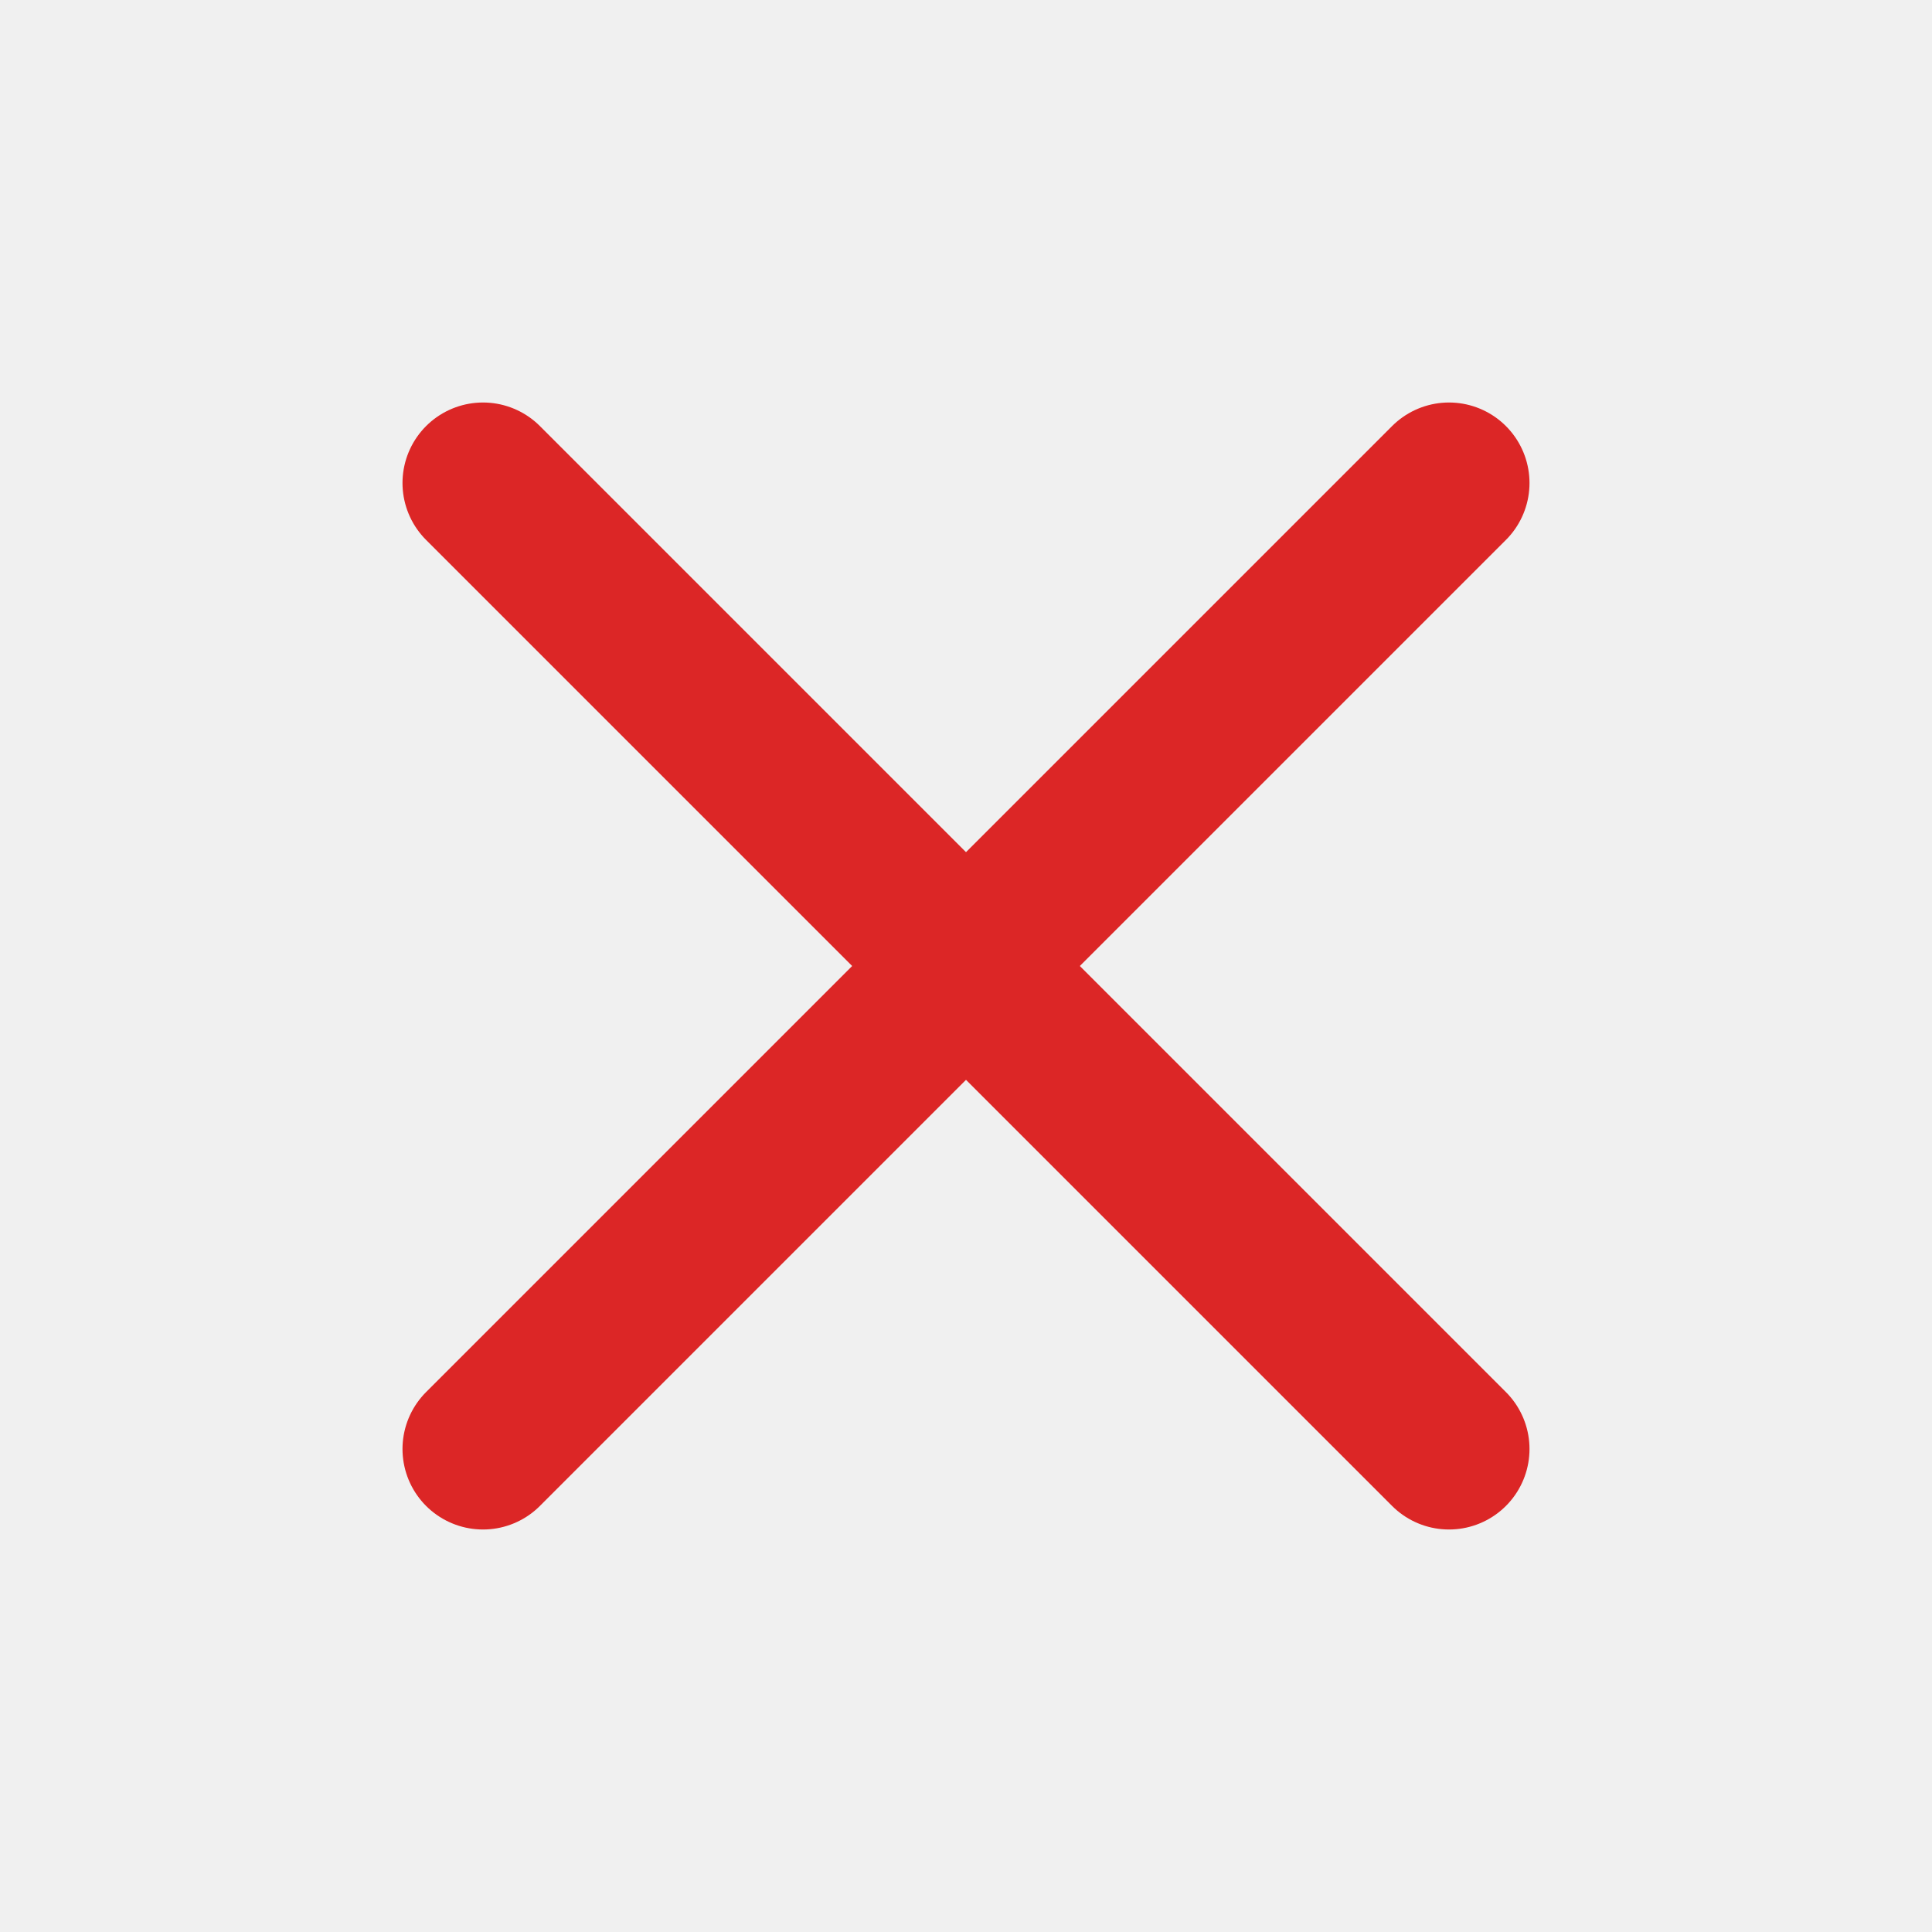
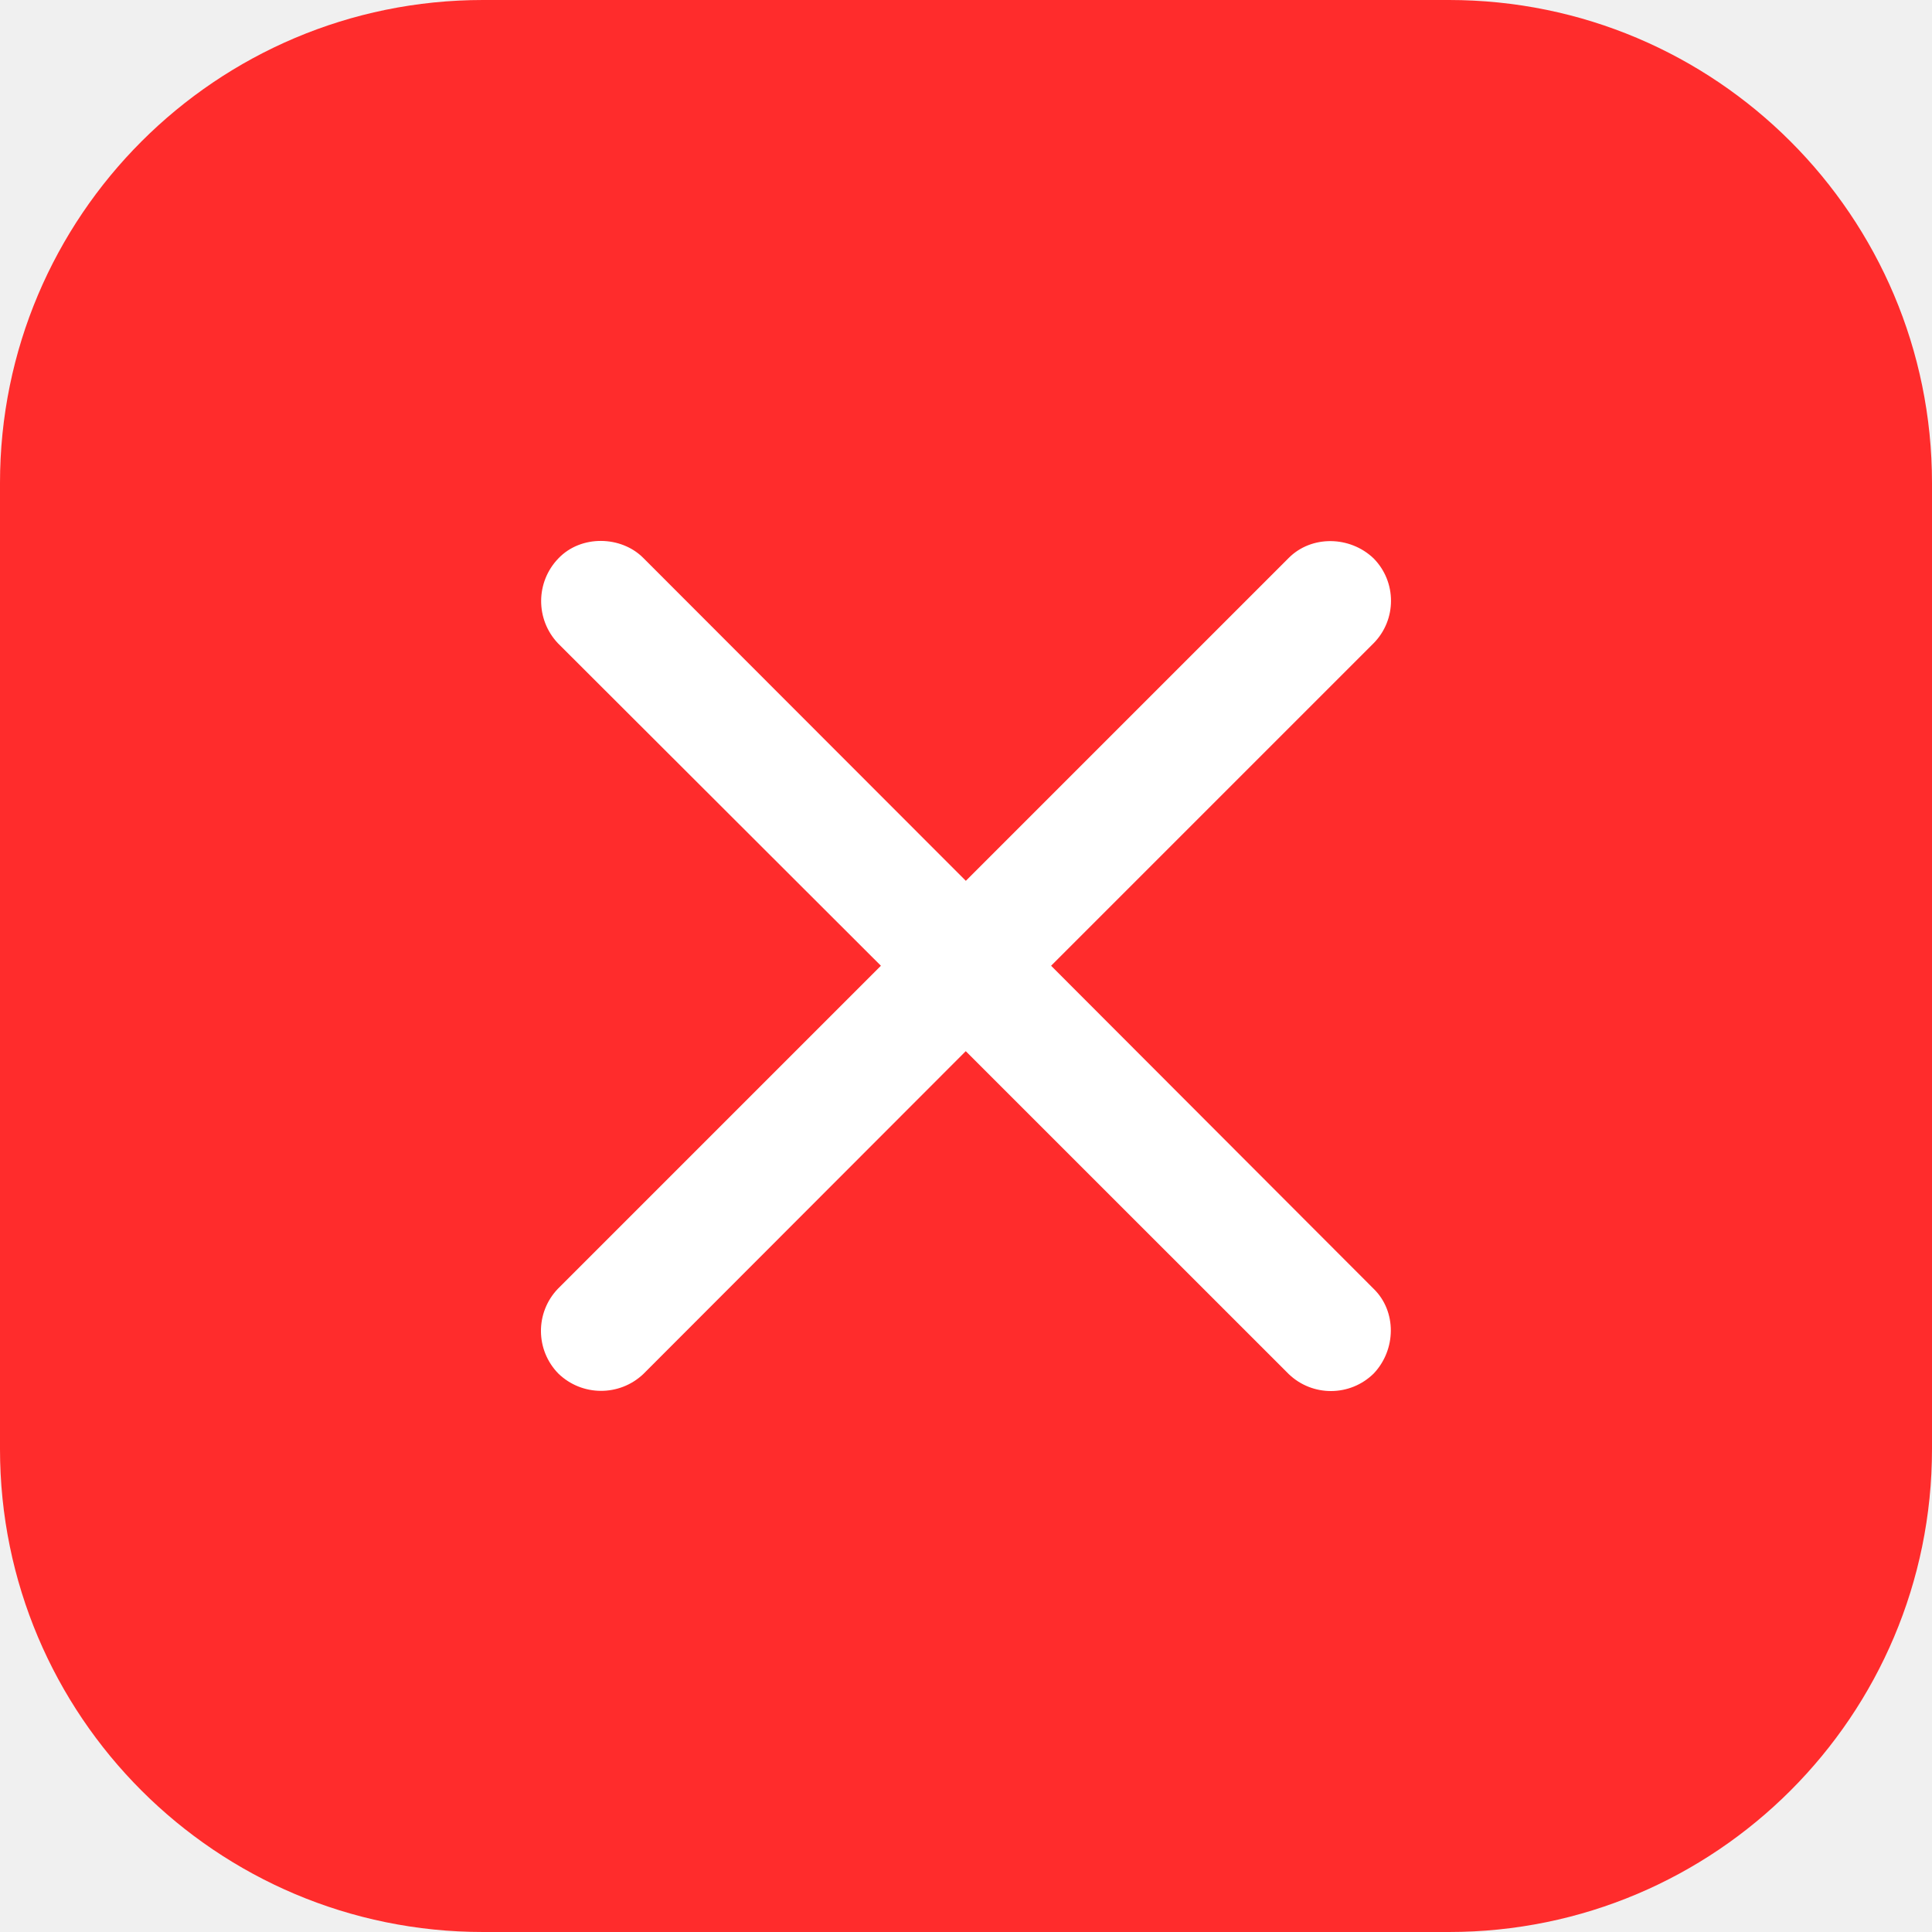
- <svg xmlns="http://www.w3.org/2000/svg" width="24" height="24" viewBox="0 0 24 24" fill="none" stroke="#dc2626" stroke-width="2" stroke-linecap="round" stroke-linejoin="round" class="lucide lucide-x">
-   <path d="M18 6 6 18" />
-   <path d="m6 6 12 12" />
+ <svg xmlns="http://www.w3.org/2000/svg" xmlns:xlink="http://www.w3.org/1999/xlink" width="512" height="512" viewBox="0 0 512 512" fill="none" class="">
+   <rect id="r9" width="512" height="512" x="0" y="0" rx="128" fill="url(#ra)" stroke="#FFFFFF" stroke-width="0" stroke-opacity="100%" paint-order="stroke" />
+   <clipPath id="clip">
+     <use xlink:href="#r9" />
+   </clipPath>
+   <defs>
+     <linearGradient id="ra" gradientUnits="userSpaceOnUse" gradientTransform="rotate(135)" style="transform-origin: center center;">
+       <stop stop-color="#FF2C2C" />
+       <stop offset="1" stop-color="#FF2C2C" />
+     </linearGradient>
+     <radialGradient id="rb" cx="0" cy="0" r="1" gradientUnits="userSpaceOnUse" gradientTransform="translate(256) rotate(90) scale(512)">
+       <stop stop-color="white" />
+       <stop offset="1" stop-color="white" stop-opacity="0" />
+     </radialGradient>
+   </defs>
+   <svg fill="none" viewBox="0 0 16 16" width="352" height="352" x="80" y="80" alignment-baseline="middle" style="color: rgb(255, 255, 255);">
+     <path fill="currentColor" d="M3.084 11.888a.734.734 0 0 0 .006 1.022.74.74 0 0 0 1.022.006l3.885-3.89 3.891 3.89a.734.734 0 0 0 1.022-.006c.273-.286.28-.75 0-1.022L9.025 7.997l3.885-3.885a.728.728 0 0 0 0-1.022c-.285-.273-.749-.28-1.022-.006l-3.89 3.89-3.886-3.89c-.266-.267-.749-.28-1.022.006a.74.74 0 0 0-.006 1.022l3.891 3.885-3.89 3.89Z" />
+   </svg>
</svg>
